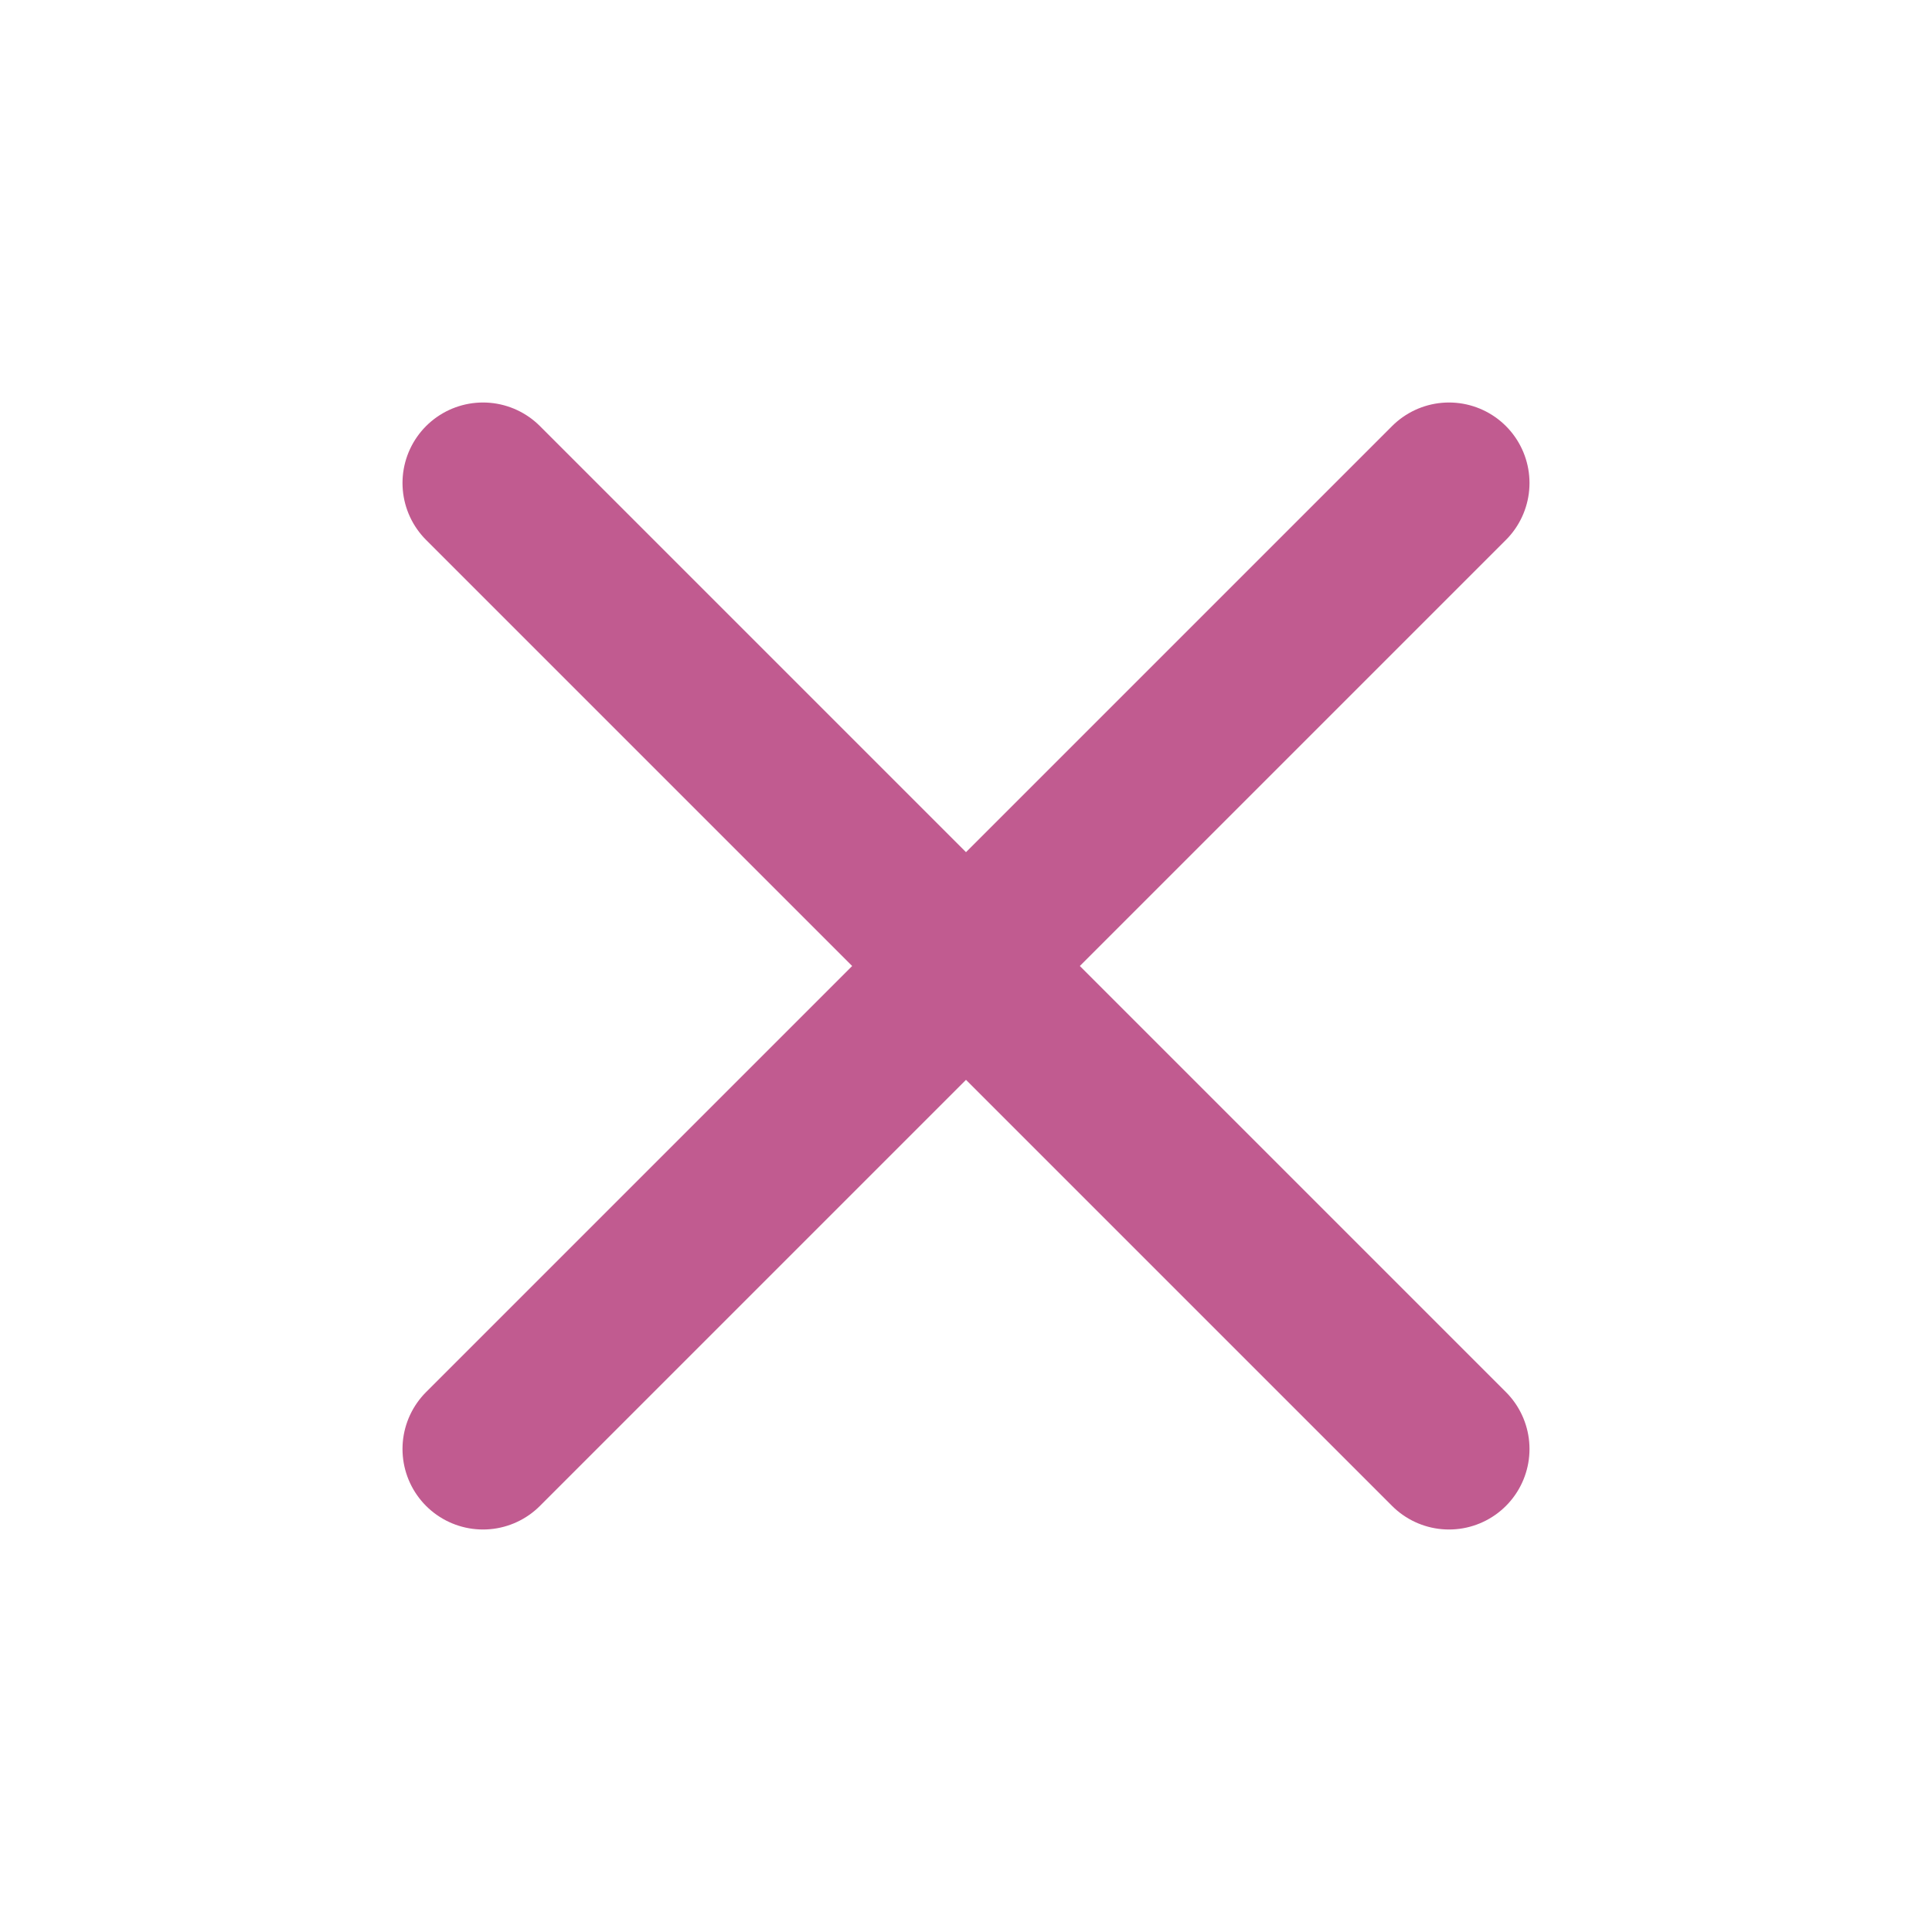
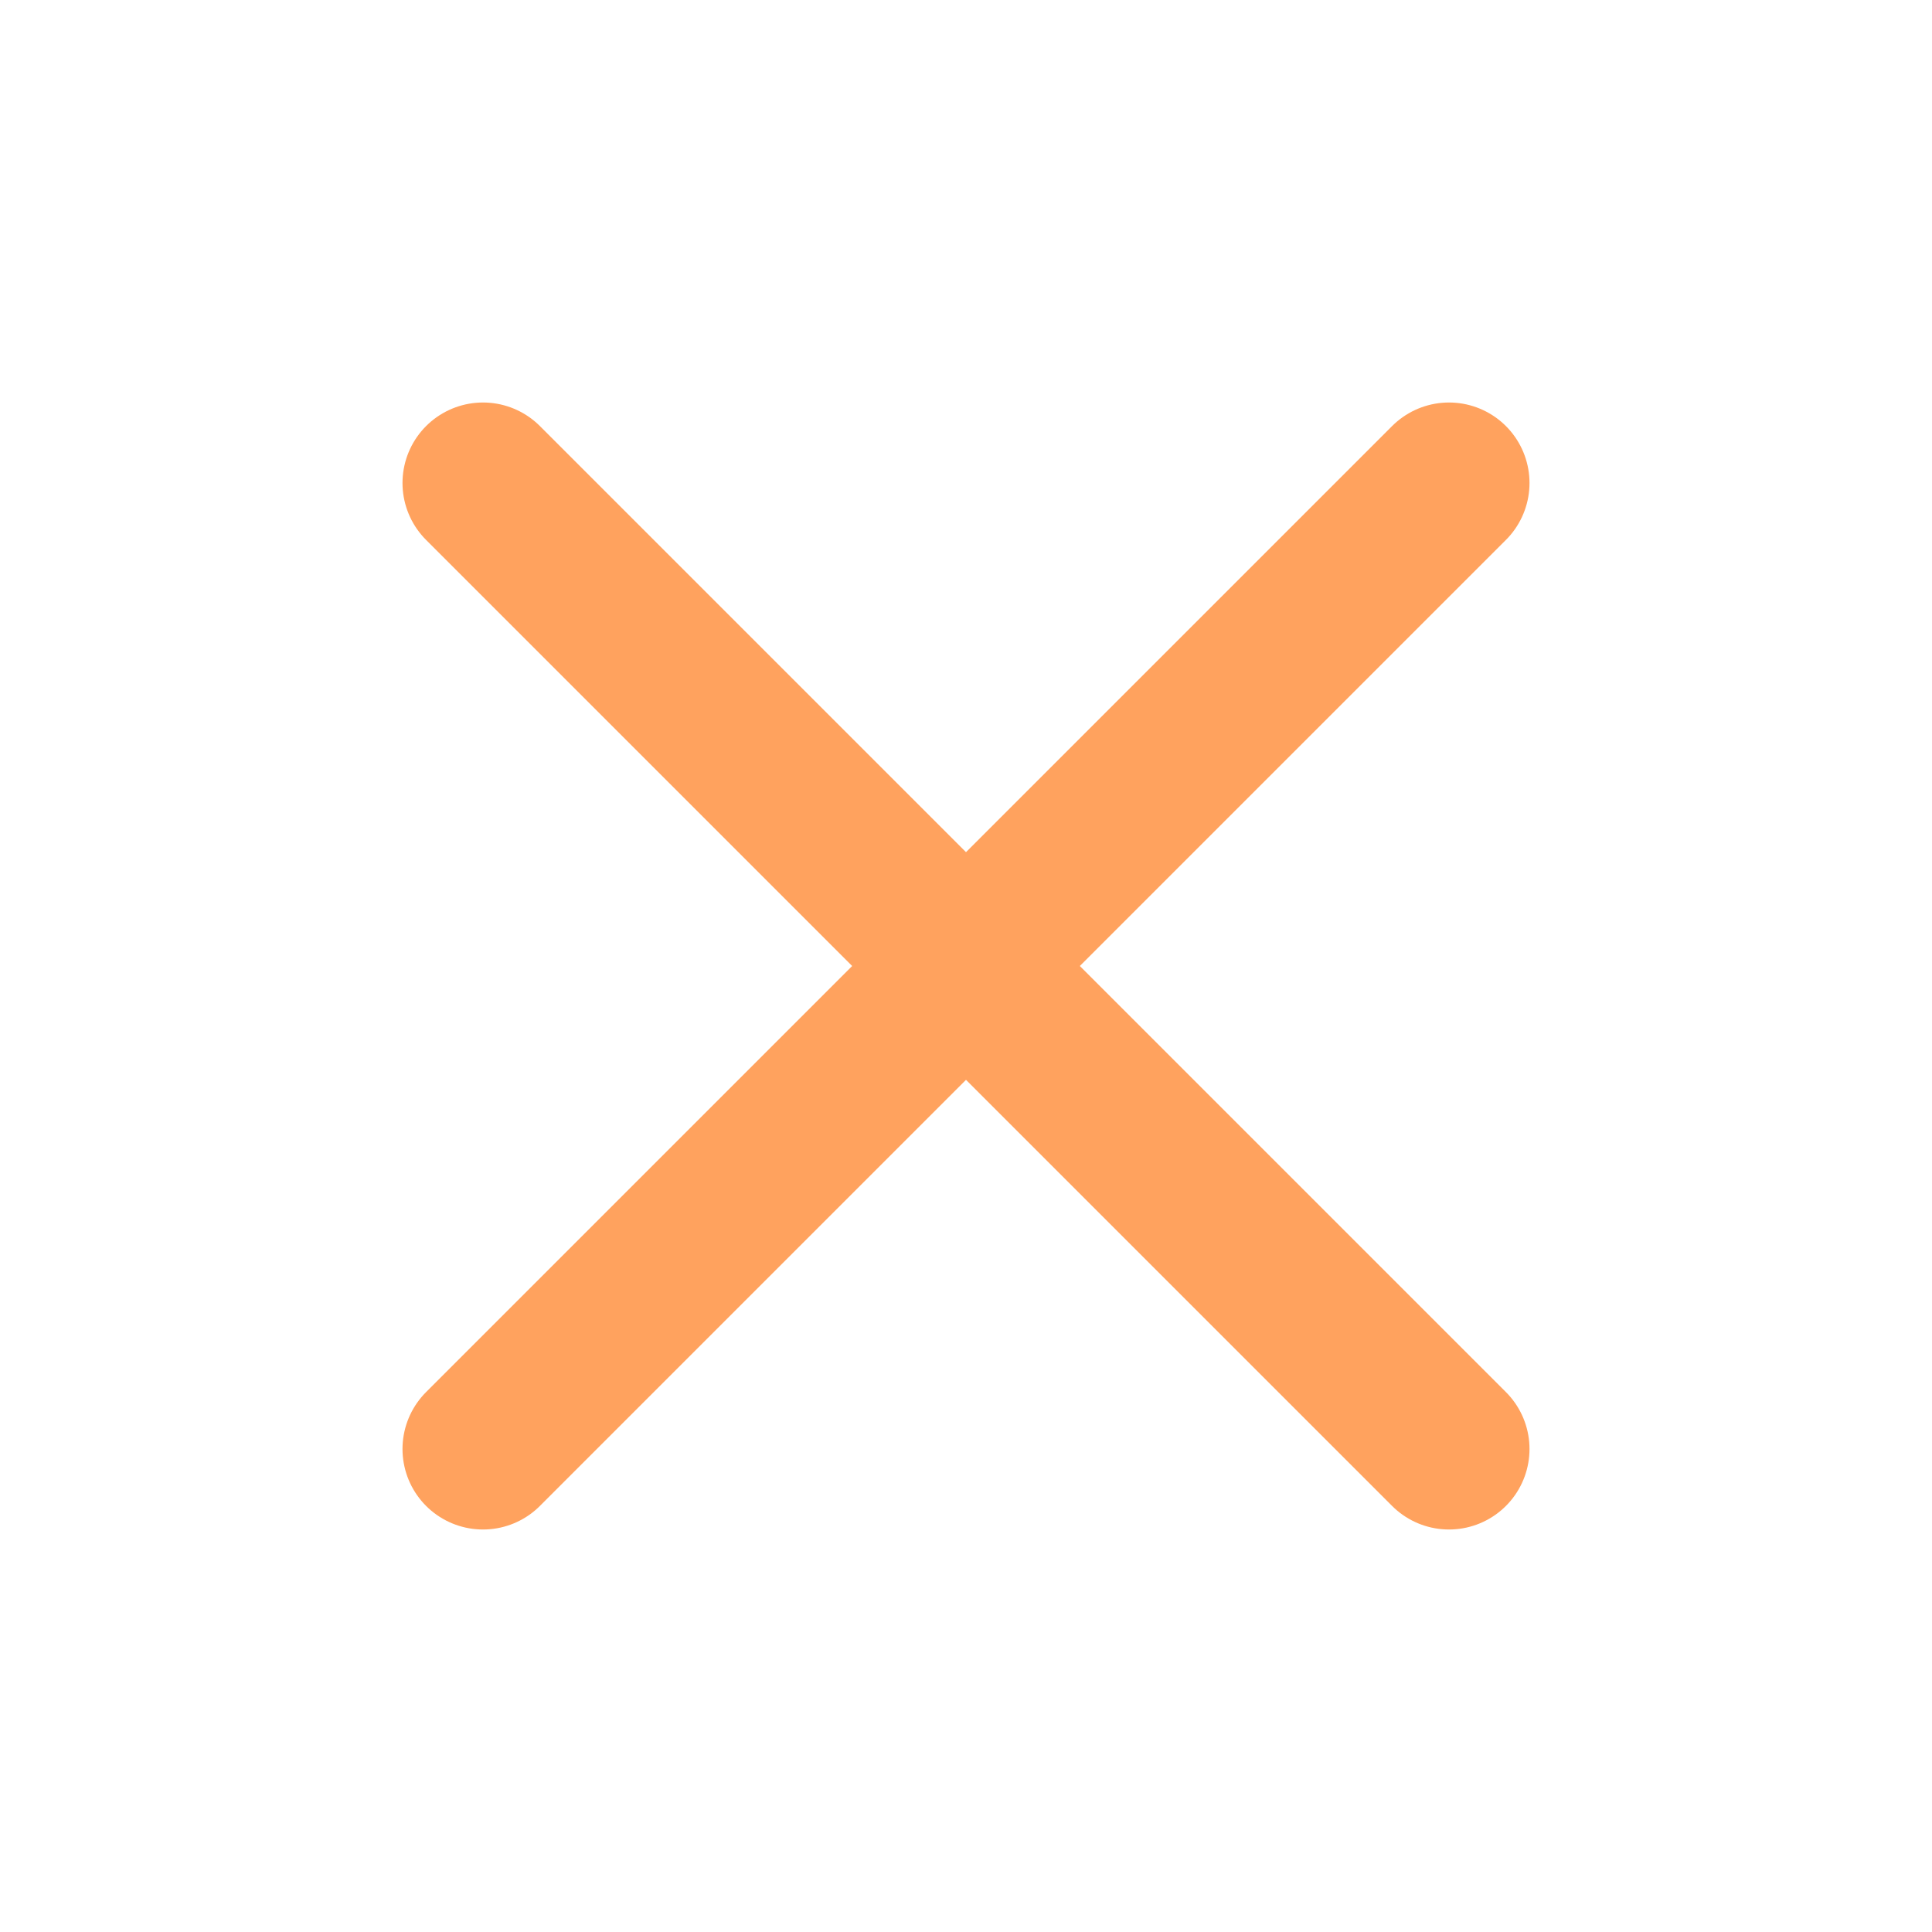
<svg xmlns="http://www.w3.org/2000/svg" width="800px" height="800px" viewBox="0 0 24 24" fill="none">
-   <path d="M6 6L18 18M18 6L6 18" stroke="#c15b90" stroke-width="2" stroke-linecap="round" stroke-linejoin="round" />
+   <path d="M6 6L18 18M18 6L6 18" stroke="#ffa25e" stroke-width="2" stroke-linecap="round" stroke-linejoin="round" />
</svg>
